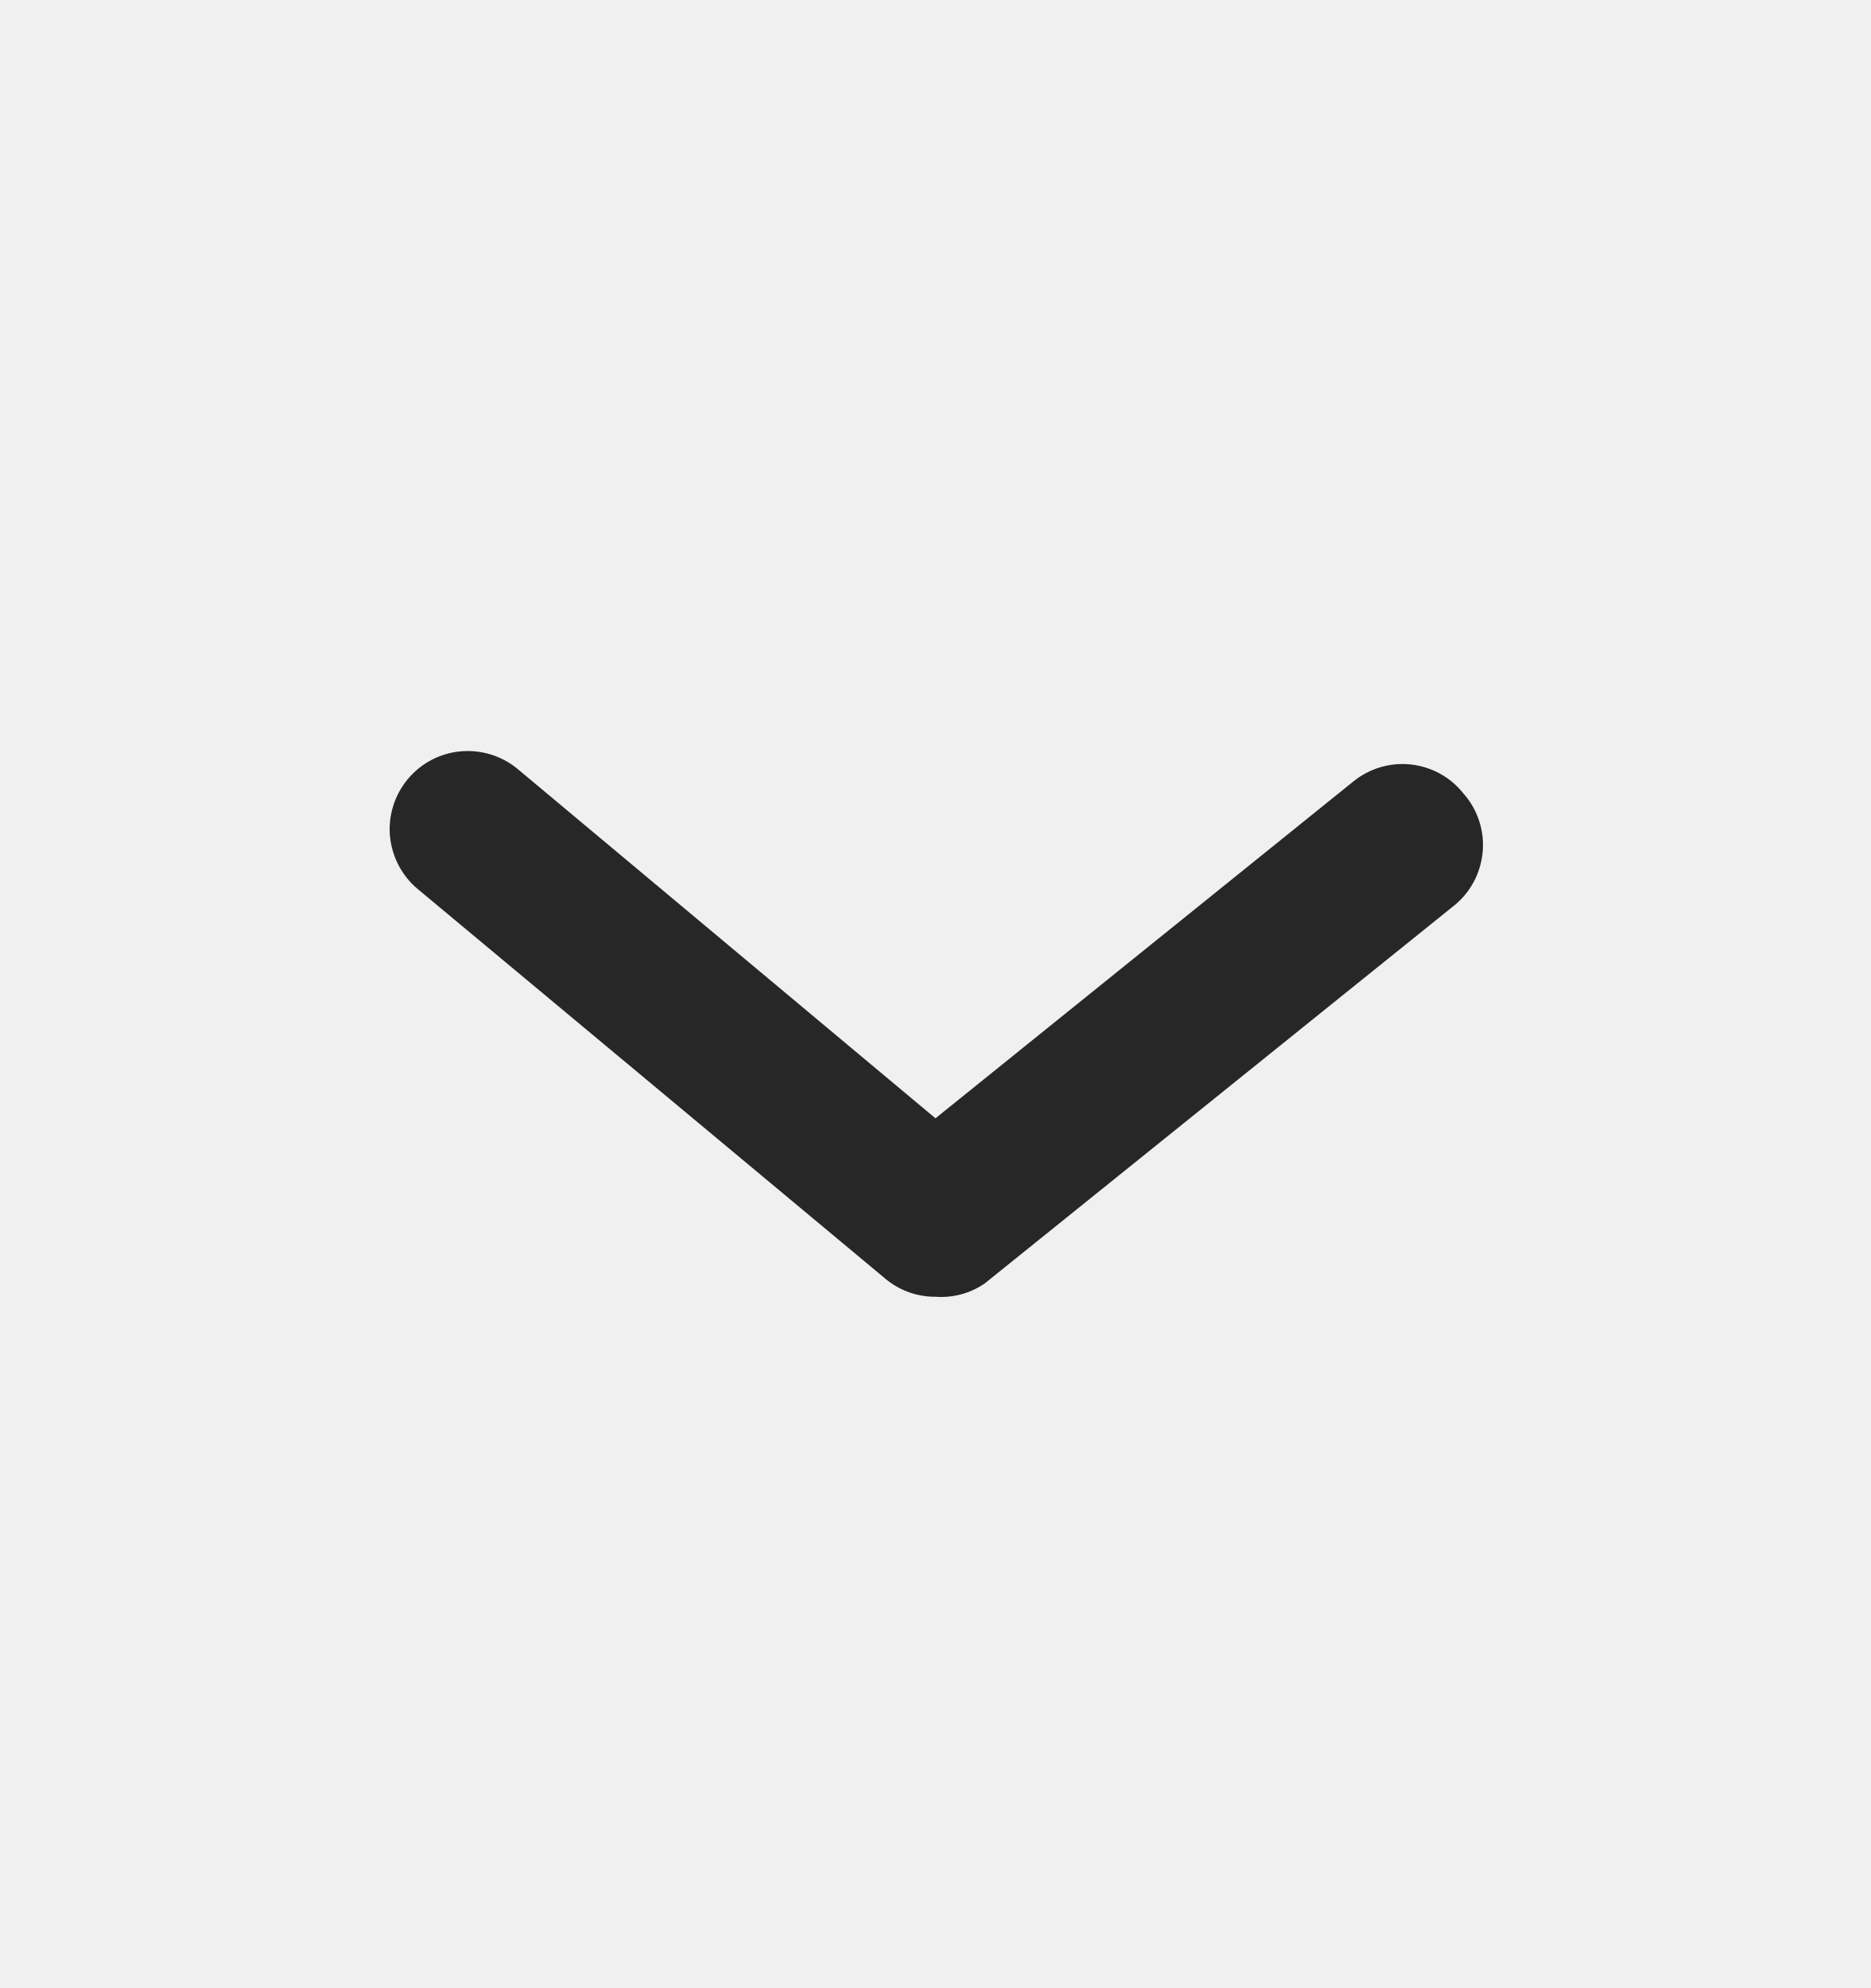
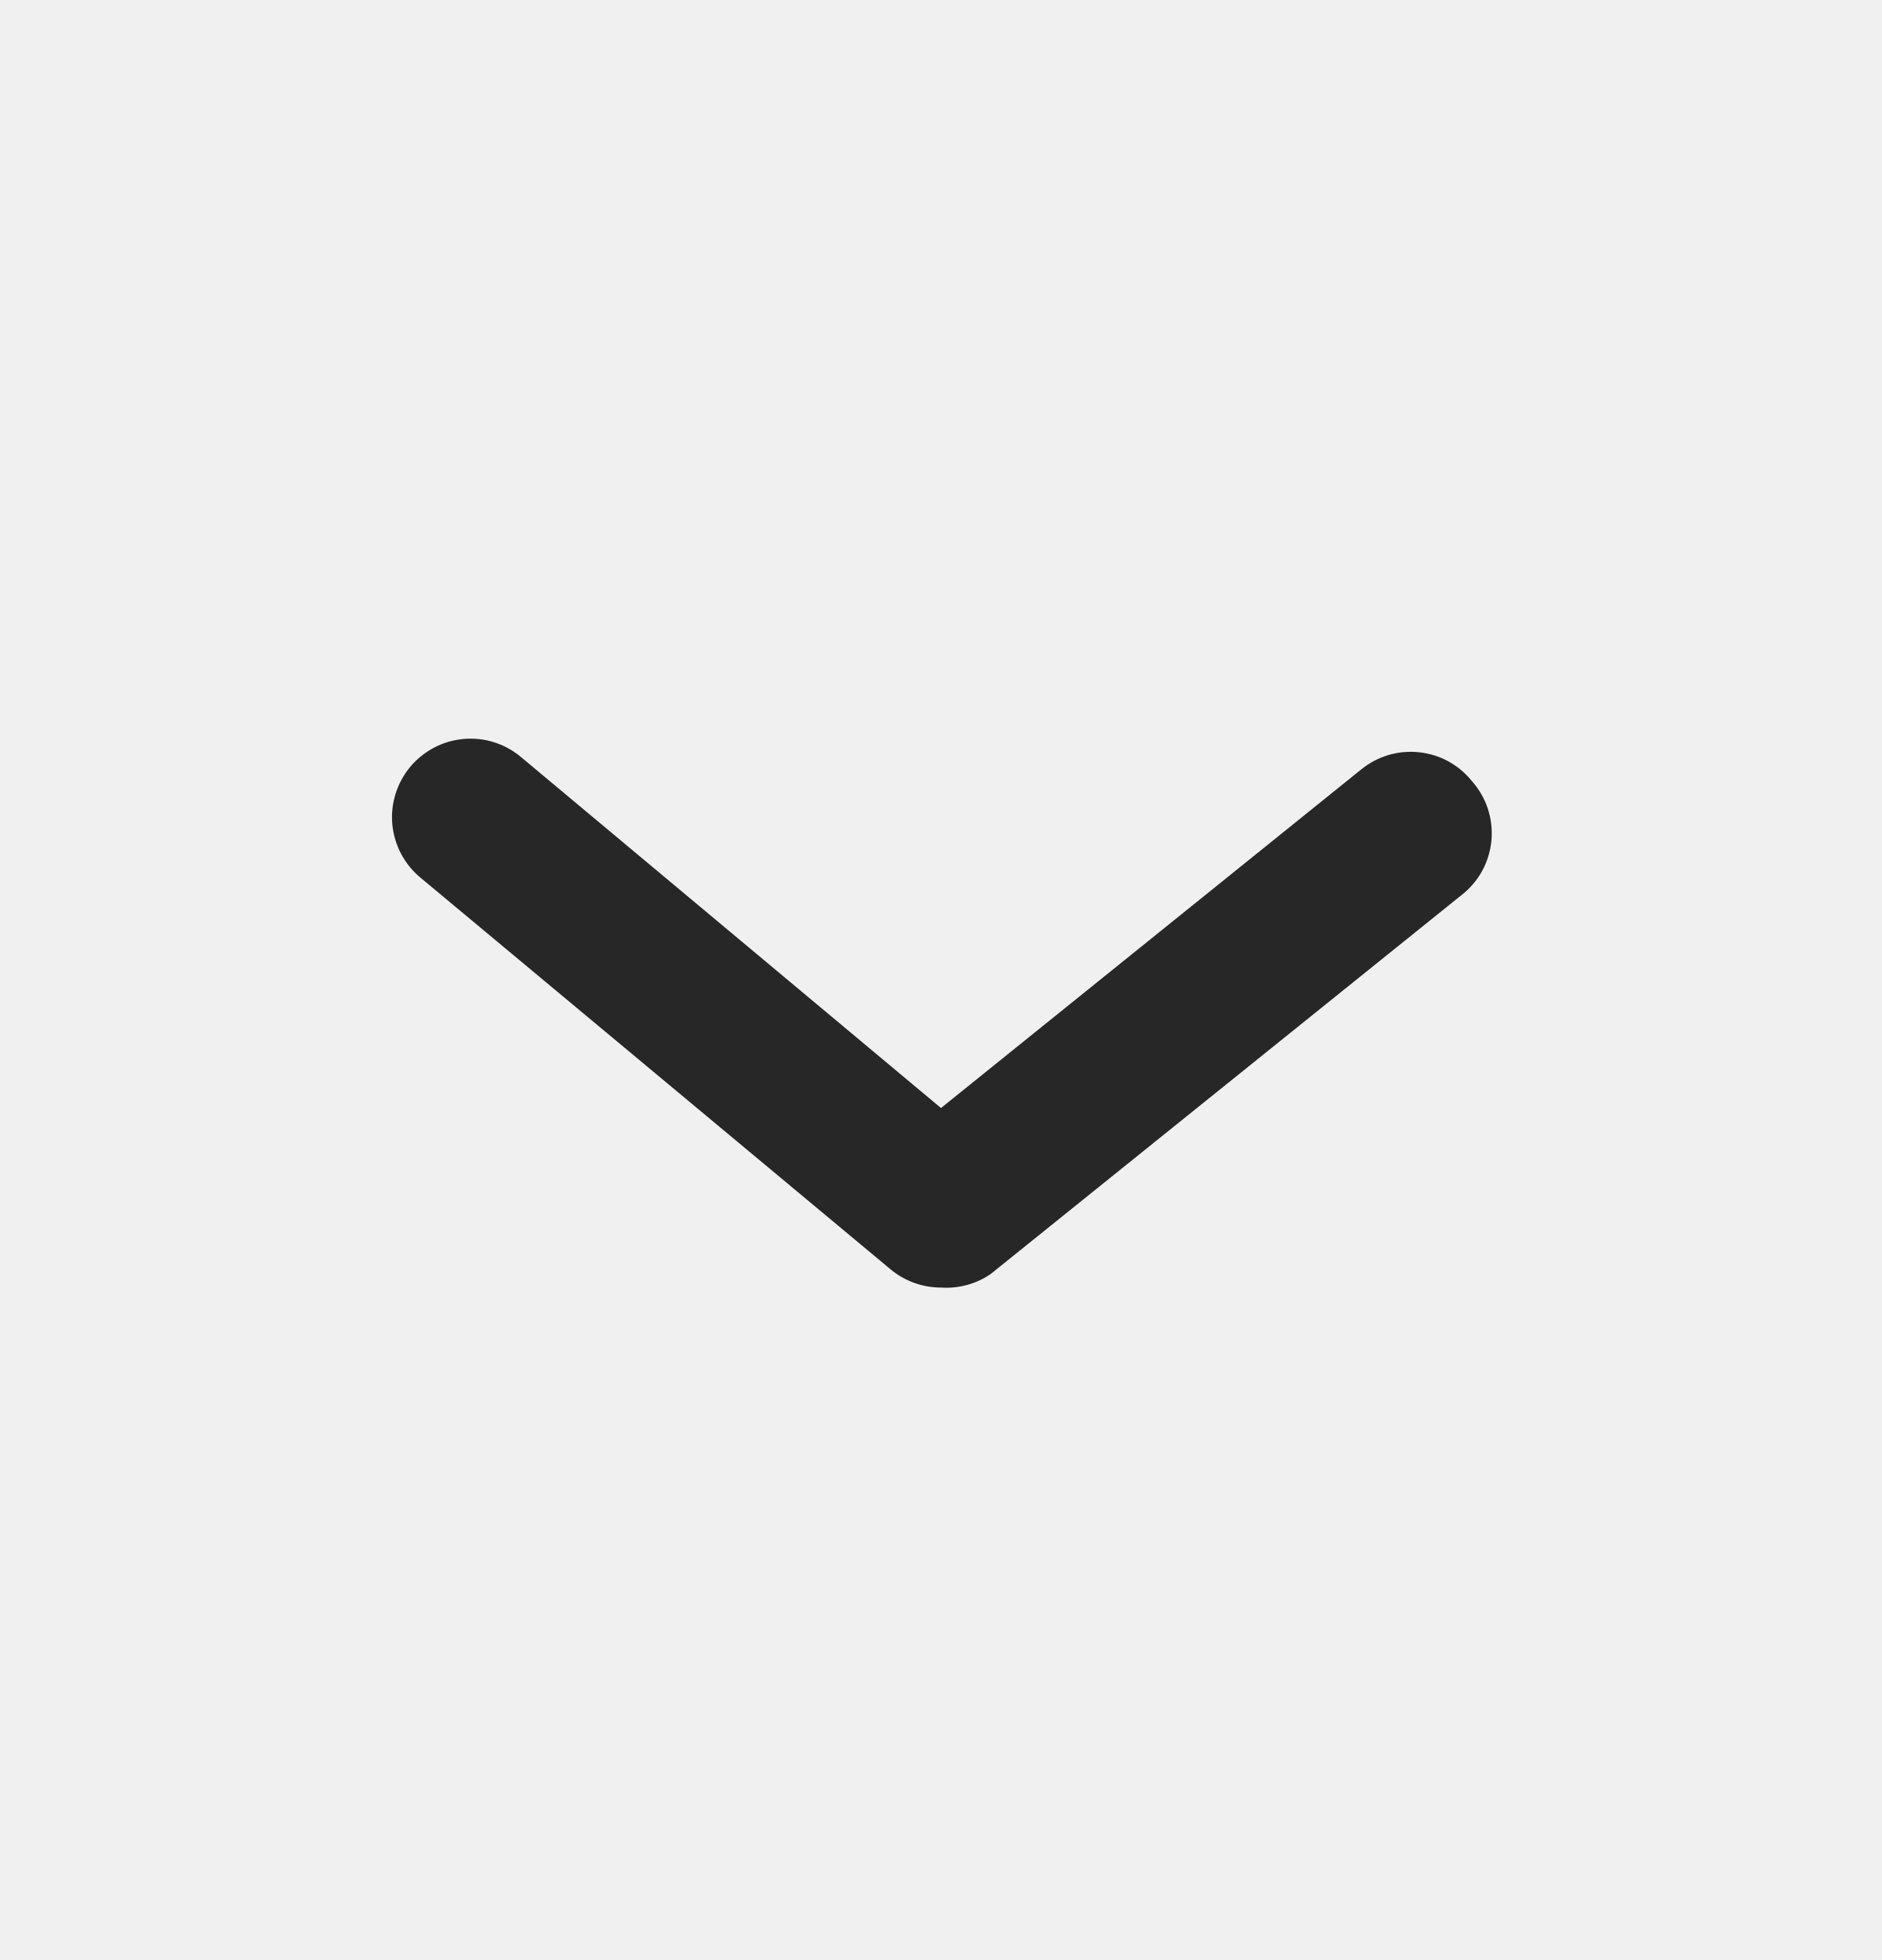
- <svg xmlns="http://www.w3.org/2000/svg" width="16" height="17" viewBox="0 0 16 17" fill="none">
-   <path d="M8 11.089C7.844 11.09 7.693 11.036 7.573 10.936L3.573 7.603C3.437 7.49 3.352 7.327 3.335 7.151C3.319 6.974 3.374 6.799 3.487 6.663C3.6 6.527 3.762 6.441 3.939 6.425C4.115 6.409 4.291 6.463 4.427 6.576L8 9.563L11.573 6.683C11.642 6.627 11.72 6.586 11.804 6.561C11.889 6.536 11.977 6.528 12.064 6.537C12.152 6.547 12.236 6.573 12.313 6.615C12.39 6.657 12.458 6.714 12.513 6.783C12.574 6.851 12.621 6.932 12.649 7.019C12.678 7.106 12.688 7.198 12.679 7.29C12.67 7.381 12.643 7.47 12.598 7.55C12.554 7.63 12.493 7.7 12.42 7.756L8.42 10.976C8.297 11.06 8.149 11.1 8 11.089Z" fill="#272727" />
+ <svg xmlns="http://www.w3.org/2000/svg" width="24" height="25" viewBox="0 0 24 25" fill="none">
+   <g clip-path="url(#clip0_138_516)">
+     <path d="M12 16.423C11.767 16.423 11.54 16.342 11.36 16.193L5.36 11.193C5.156 11.023 5.028 10.779 5.003 10.515C4.979 10.25 5.061 9.987 5.23 9.783C5.4 9.579 5.644 9.45 5.908 9.426C6.173 9.401 6.436 9.483 6.64 9.653L12 14.133L17.36 9.813C17.463 9.73 17.58 9.668 17.707 9.63C17.833 9.593 17.965 9.581 18.096 9.595C18.227 9.609 18.355 9.648 18.47 9.711C18.586 9.775 18.688 9.86 18.77 9.963C18.862 10.066 18.931 10.186 18.974 10.317C19.017 10.448 19.032 10.586 19.019 10.723C19.006 10.86 18.965 10.993 18.898 11.114C18.831 11.234 18.74 11.339 18.63 11.423L12.63 16.253C12.445 16.378 12.223 16.438 12 16.423Z" fill="#272727" />
+   </g>
+   <defs>
+     <clipPath id="clip0_138_516">
+       <rect width="24" height="24" fill="white" transform="translate(0 0.422791)" />
+     </clipPath>
+   </defs>
</svg>
